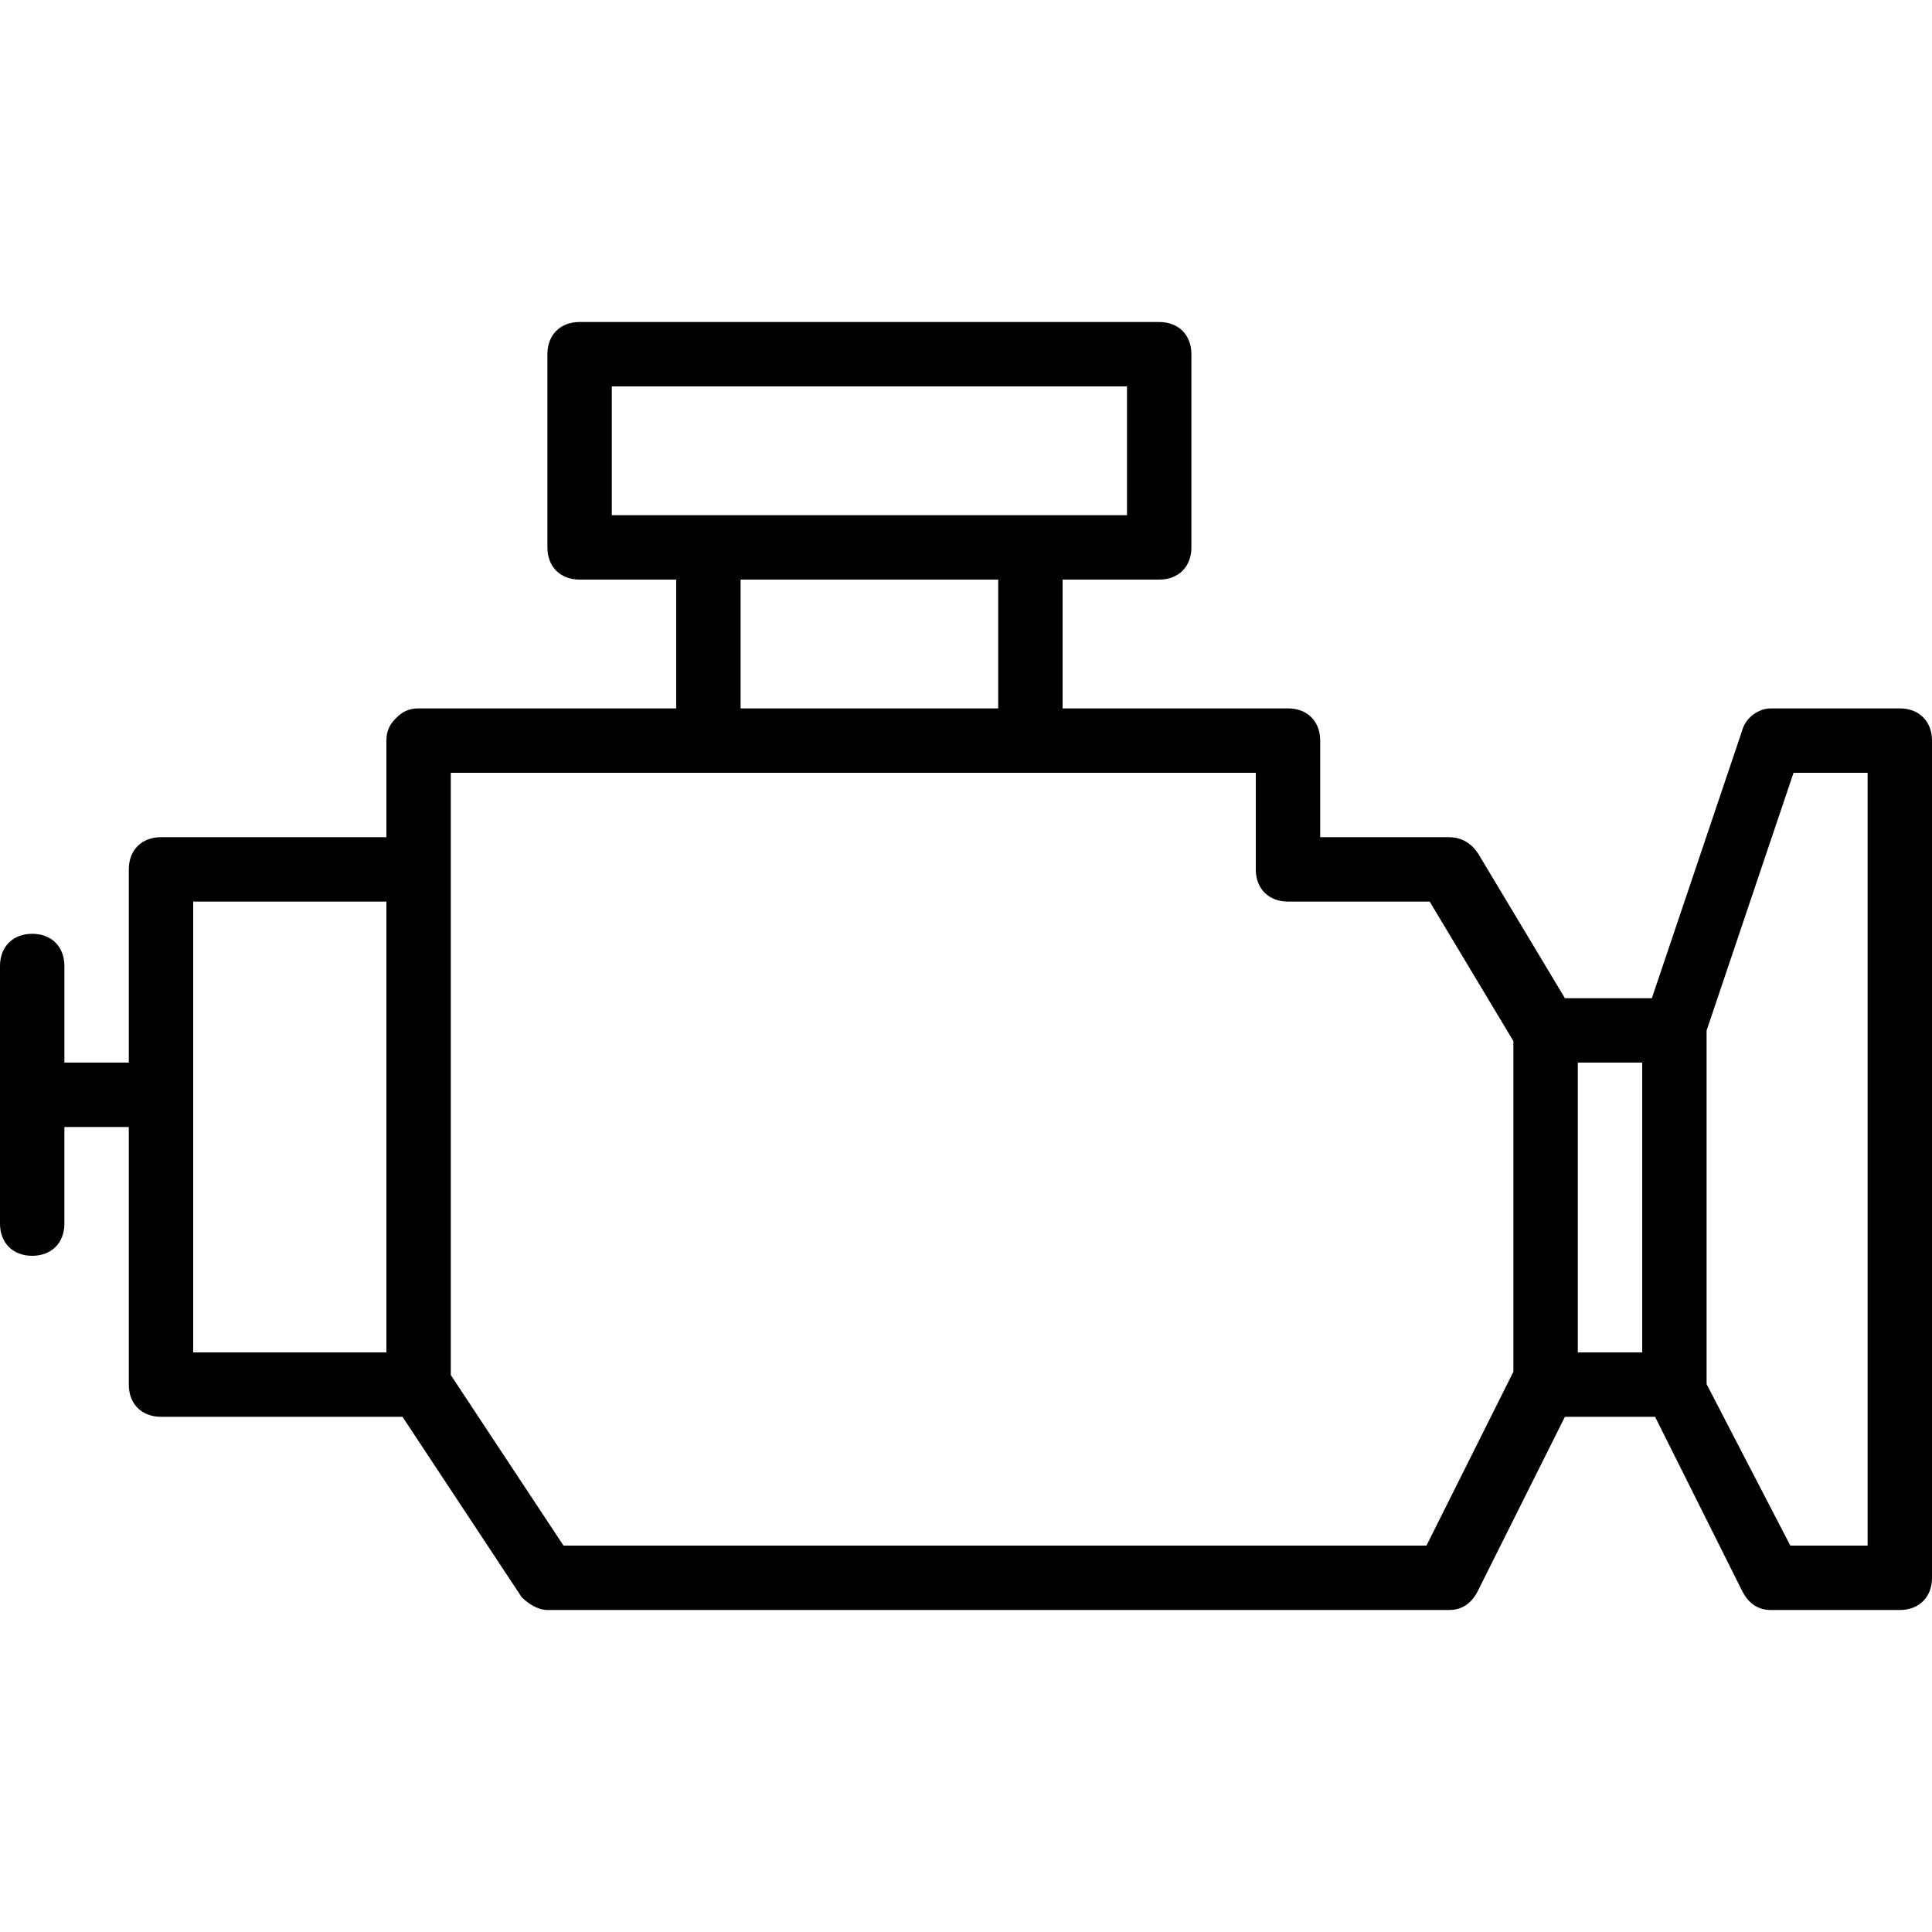
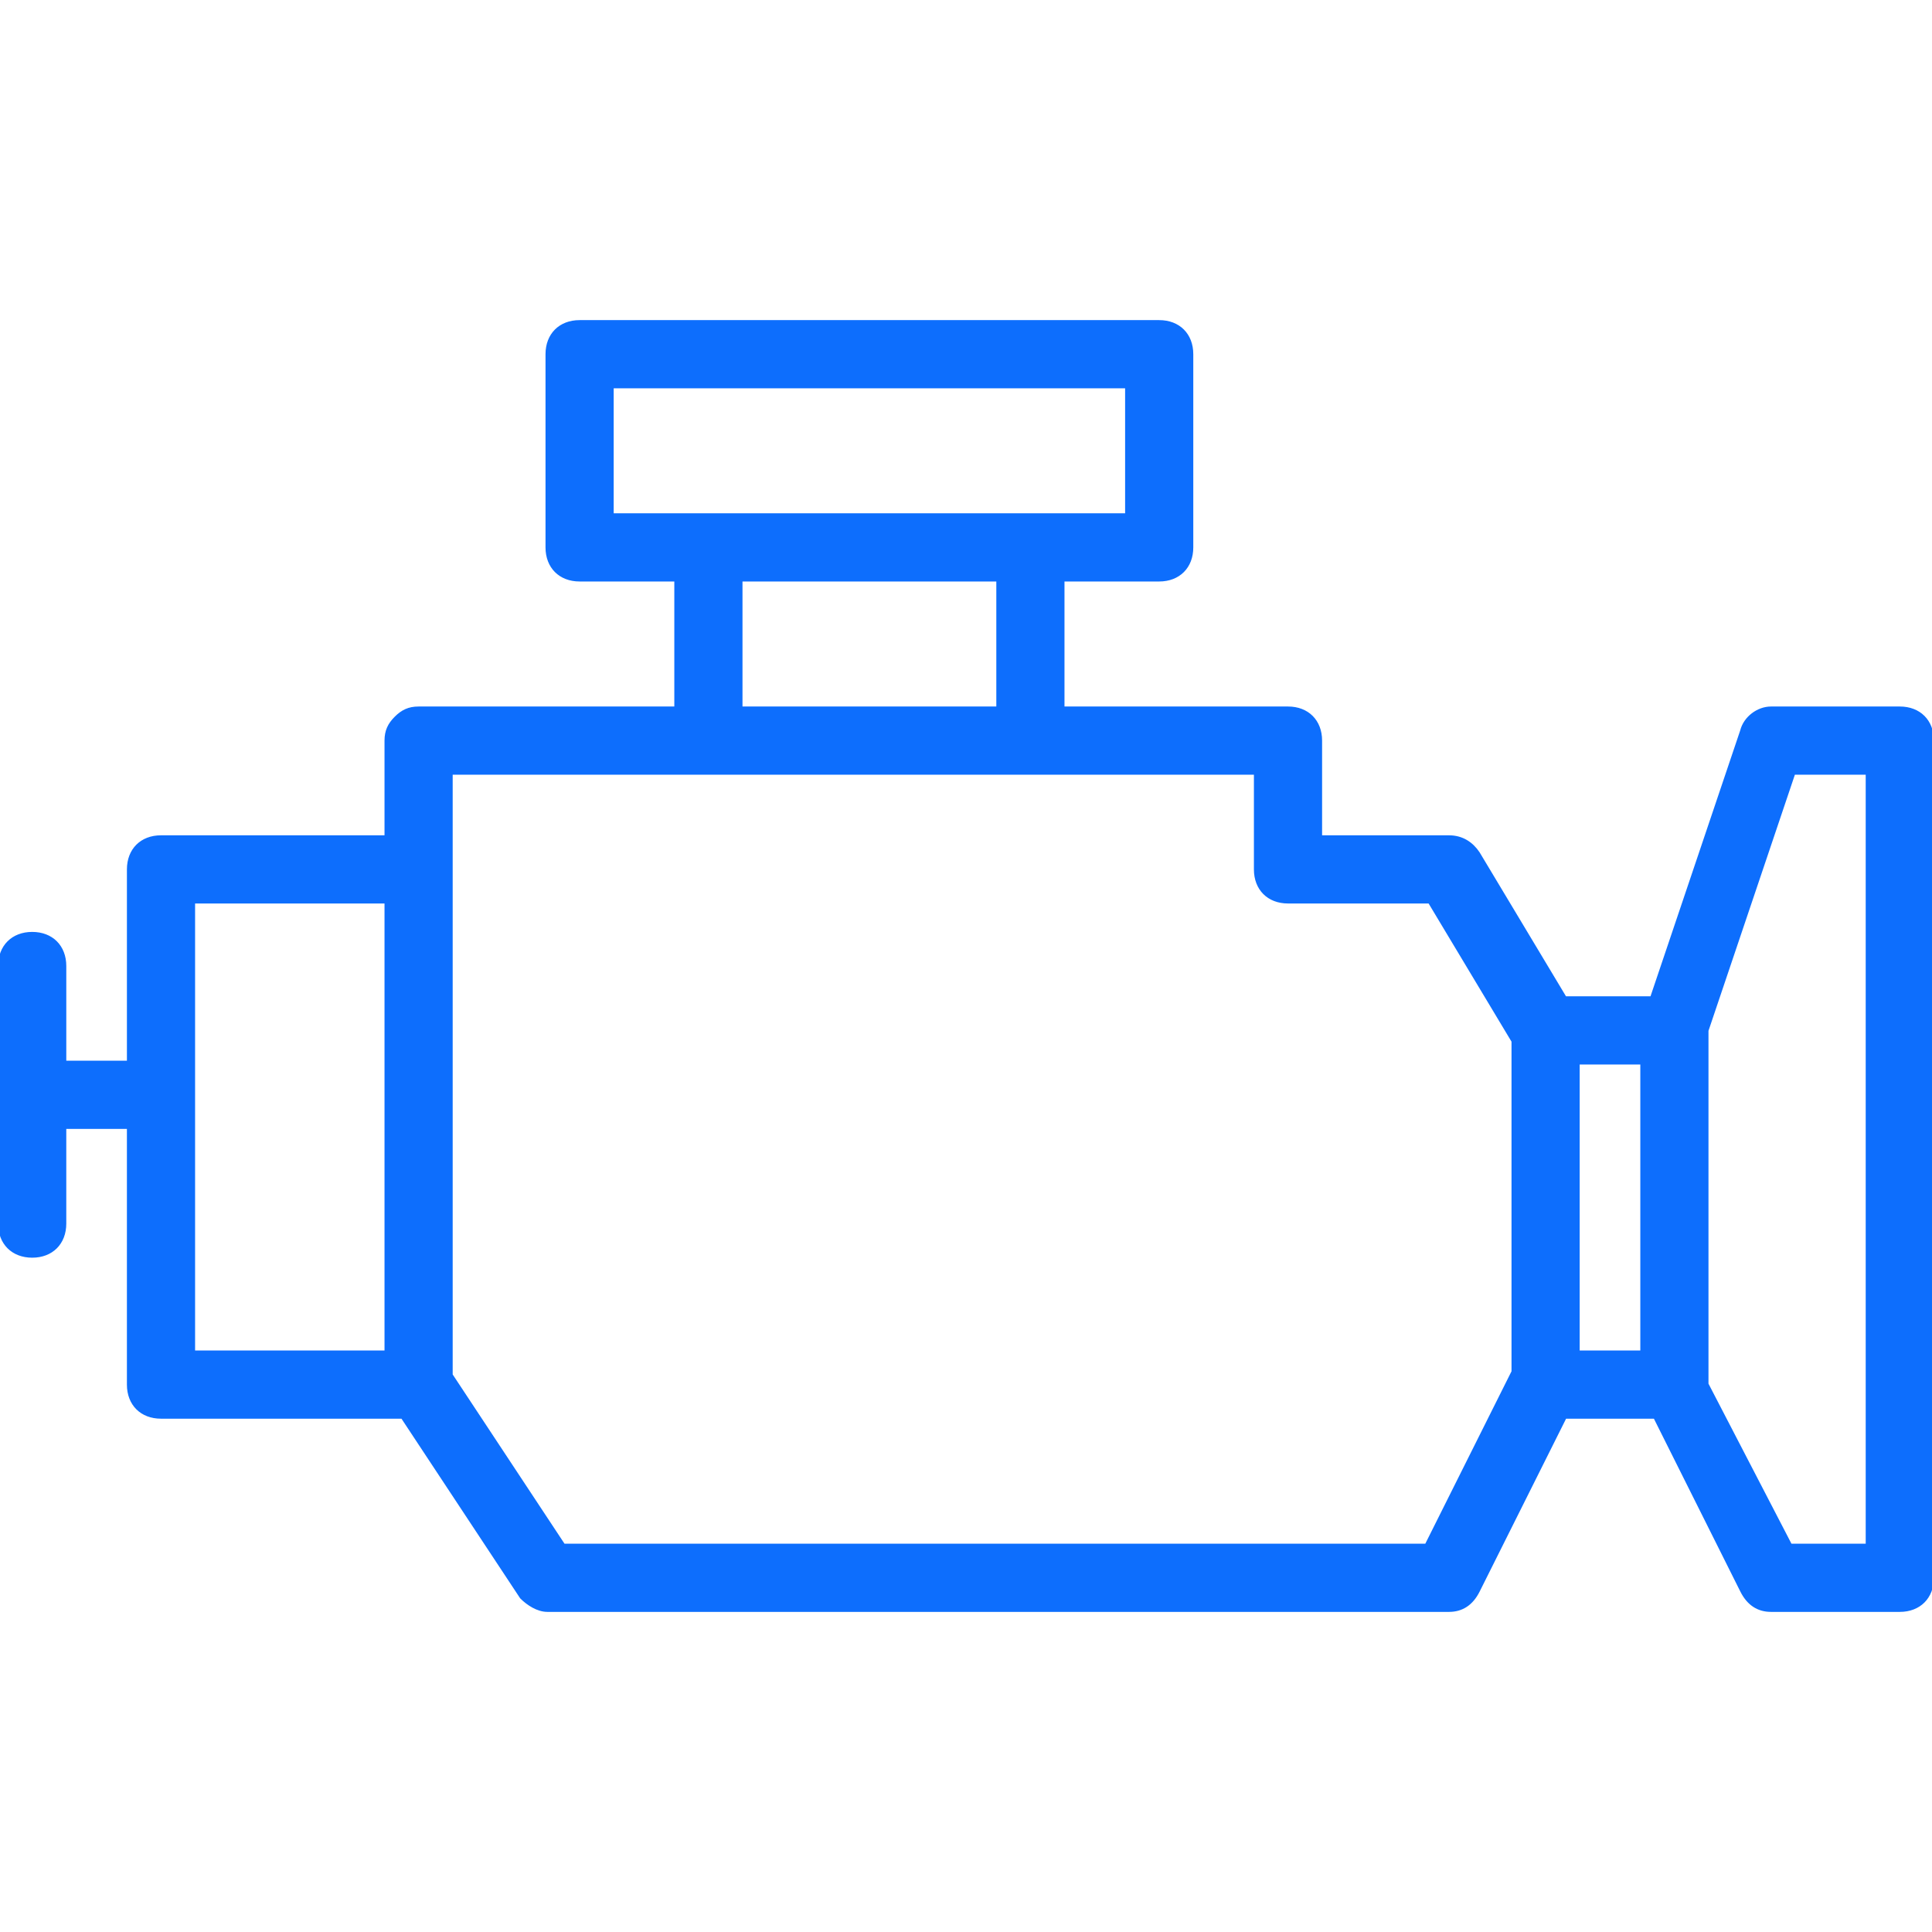
- <svg xmlns="http://www.w3.org/2000/svg" version="1.1" id="Layer_1" x="0px" y="0px" viewBox="0 0 512 512" style="enable-background:new 0 0 512 512;" xml:space="preserve">
+ <svg xmlns="http://www.w3.org/2000/svg" version="1.1" id="Layer_1" x="0px" y="0px" viewBox="0 0 512 512" style="enable-background:new 0 0 512 512;stroke:#0d6efd;fill:#0d6efd" xml:space="preserve">
  <g transform="translate(1 1)">
    <g>
      <path d="M502.467,186.733h-34.133c-3.413,0-6.827,2.56-7.68,5.973l-23.893,70.827h-23.04l-23.04-38.4    c-1.707-2.56-4.267-4.267-7.68-4.267h-34.133v-25.6c0-5.12-3.413-8.533-8.533-8.533H280.6V152.6h25.6    c5.12,0,8.533-3.413,8.533-8.533v-51.2c0-5.12-3.413-8.533-8.533-8.533H152.6c-5.12,0-8.533,3.413-8.533,8.533v51.2    c0,5.12,3.413,8.533,8.533,8.533h25.6v34.133h-68.267c-2.56,0-4.267,0.853-5.973,2.56s-2.56,3.413-2.56,5.973v25.6H41.667    c-5.12,0-8.533,3.413-8.533,8.533v51.2H16.067V255c0-5.12-3.413-8.533-8.533-8.533S-1,249.88-1,255v68.267    c0,5.12,3.413,8.533,8.533,8.533s8.533-3.413,8.533-8.533v-25.6h17.067v68.267c0,5.12,3.413,8.533,8.533,8.533h64l31.573,47.787    c1.707,1.707,4.267,3.413,6.827,3.413H383c3.413,0,5.973-1.707,7.68-5.12l23.04-46.08h23.893l23.04,46.08    c1.707,3.413,4.267,5.12,7.68,5.12h34.133c5.12,0,8.533-3.413,8.533-8.533V195.267C511,190.147,507.587,186.733,502.467,186.733z     M161.133,101.4h136.533v34.133h-25.6h-85.333h-25.6V101.4z M195.267,152.6h68.267v34.133h-68.267V152.6z M50.2,357.4V237.933    h51.2V357.4H50.2z M377.027,408.6H148.333l-29.867-45.204V229.4v-25.6h68.267h85.333H331.8v25.6c0,5.12,3.413,8.533,8.533,8.533    h37.547l22.187,36.978v87.609L377.027,408.6z M417.133,357.4v-76.8H434.2v76.8H417.133z M493.933,408.6h-20.48l-22.187-42.789    v-93.714l23.04-68.297h19.627V408.6z" />
    </g>
  </g>
  <g>
</g>
  <g>
</g>
  <g>
</g>
  <g>
</g>
  <g>
</g>
  <g>
</g>
  <g>
</g>
  <g>
</g>
  <g>
</g>
  <g>
</g>
  <g>
</g>
  <g>
</g>
  <g>
</g>
  <g>
</g>
  <g>
</g>
</svg>
